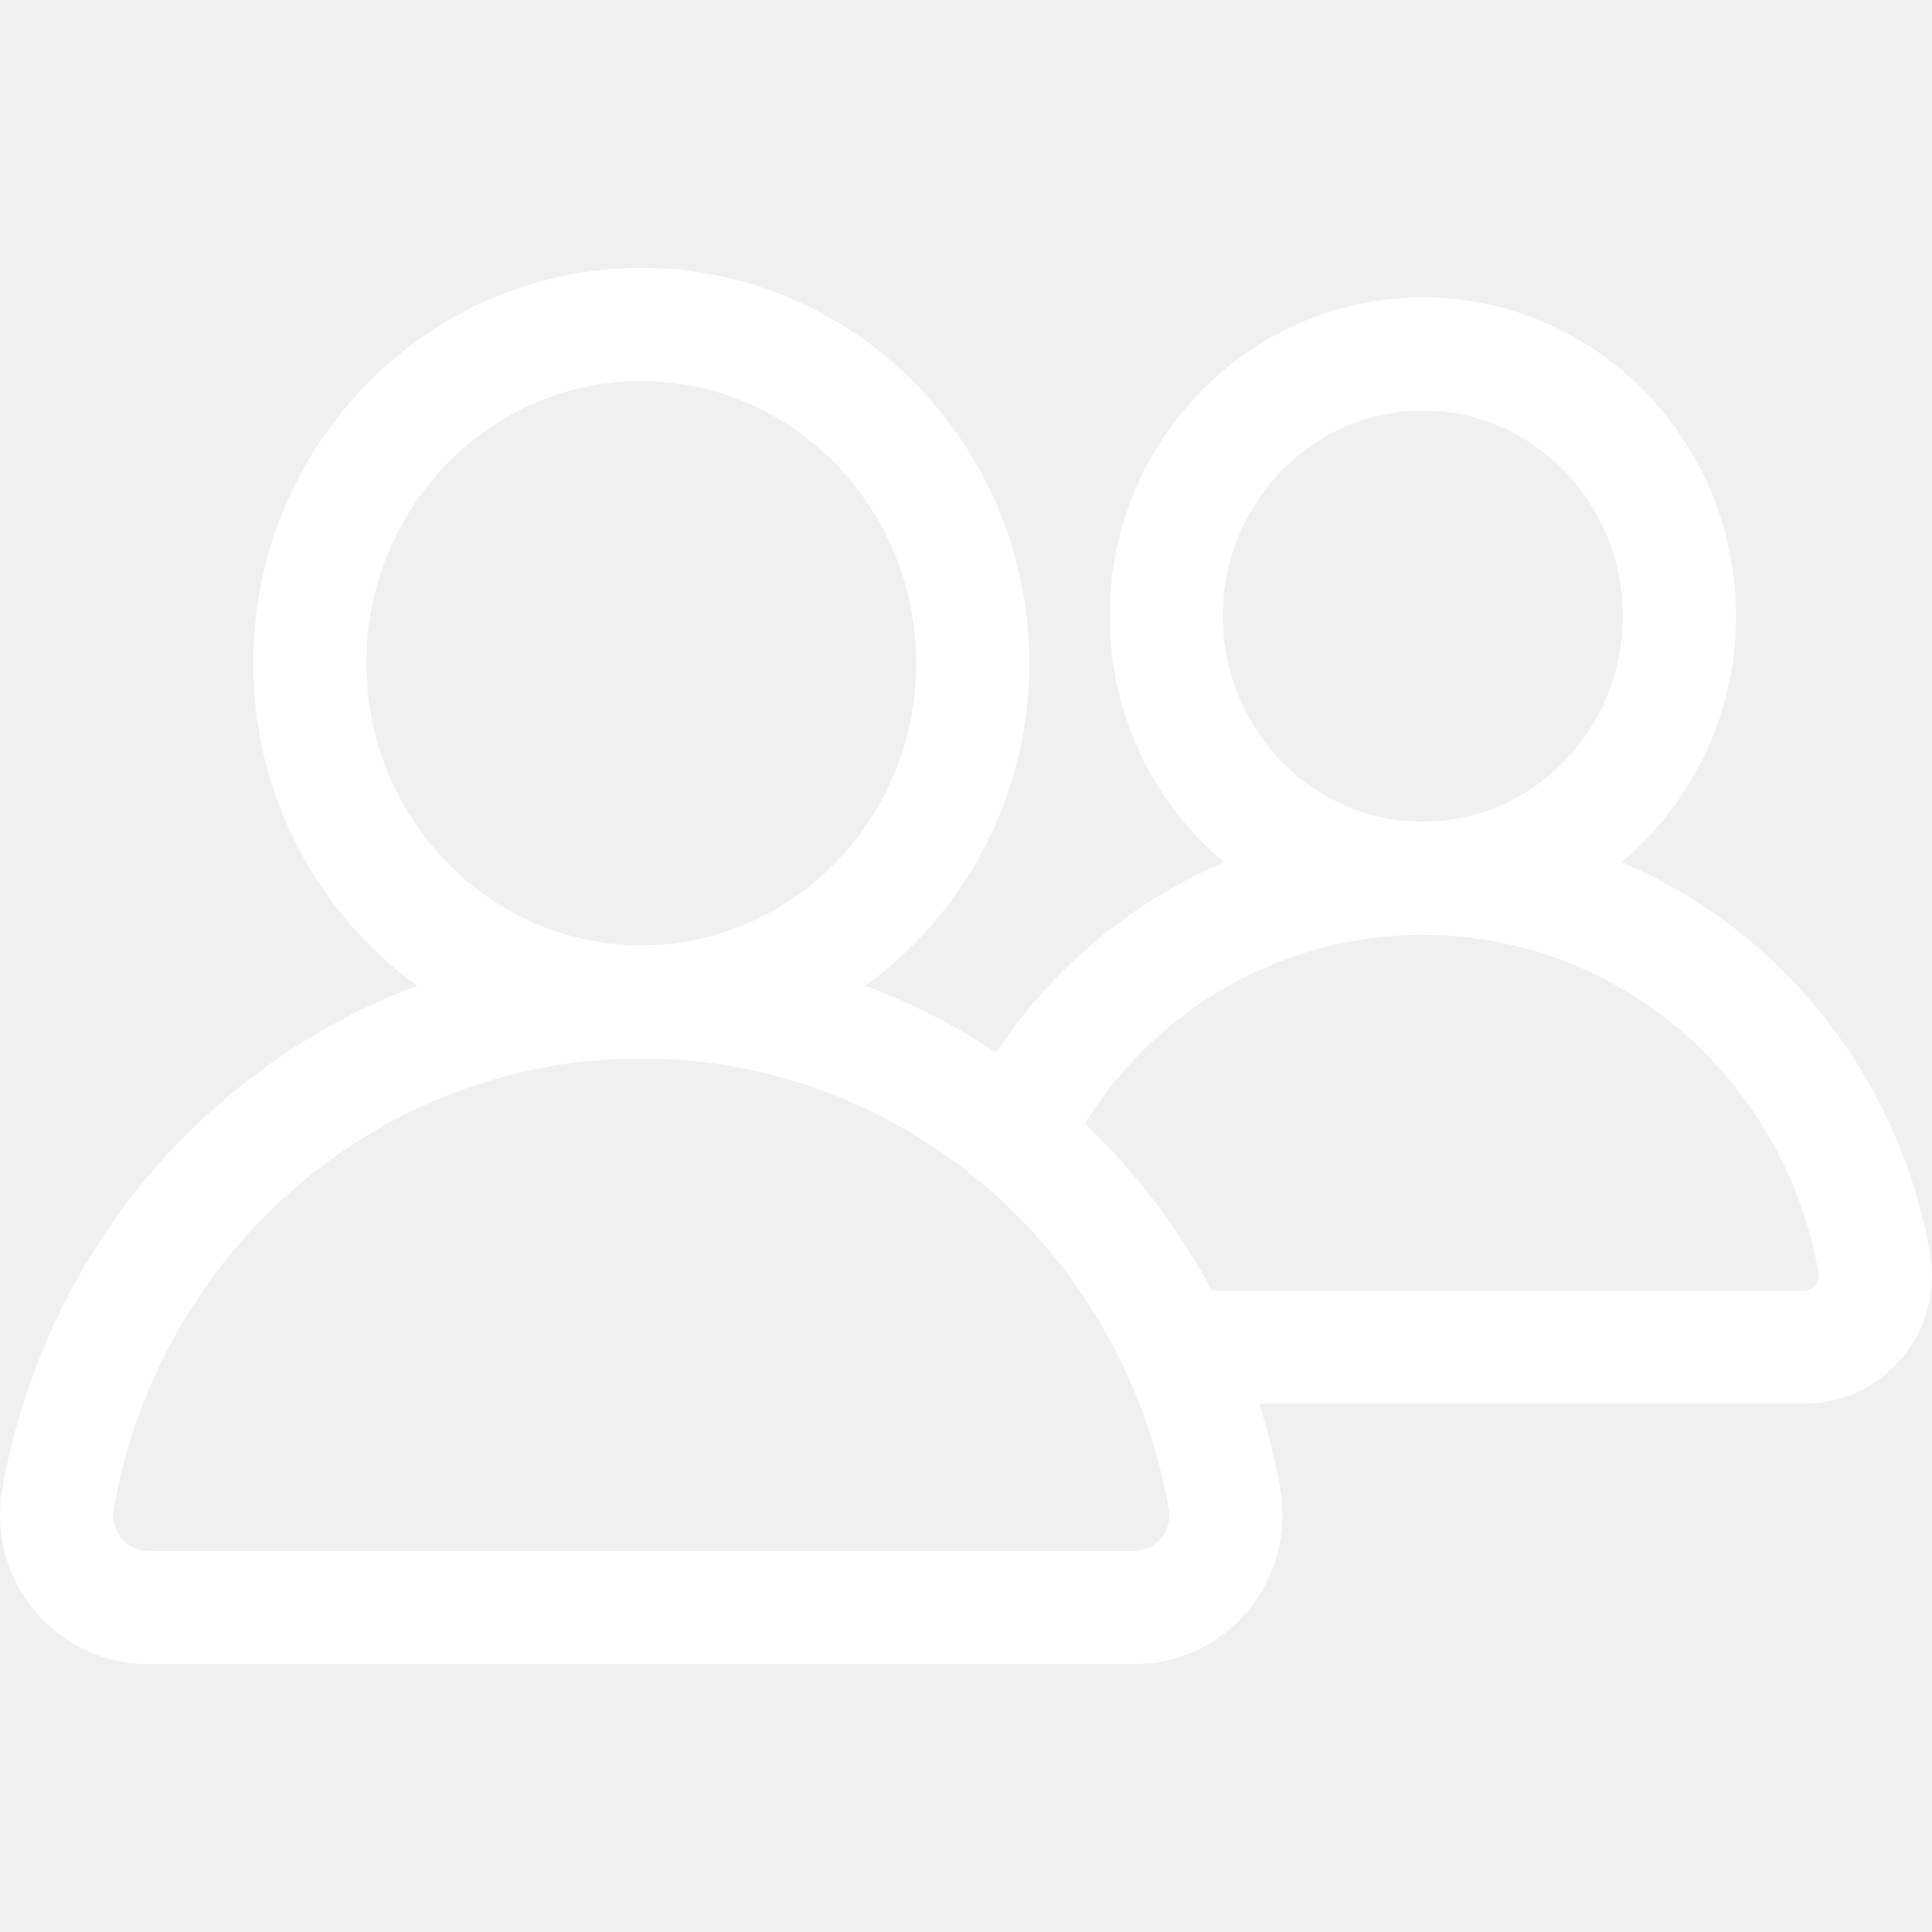
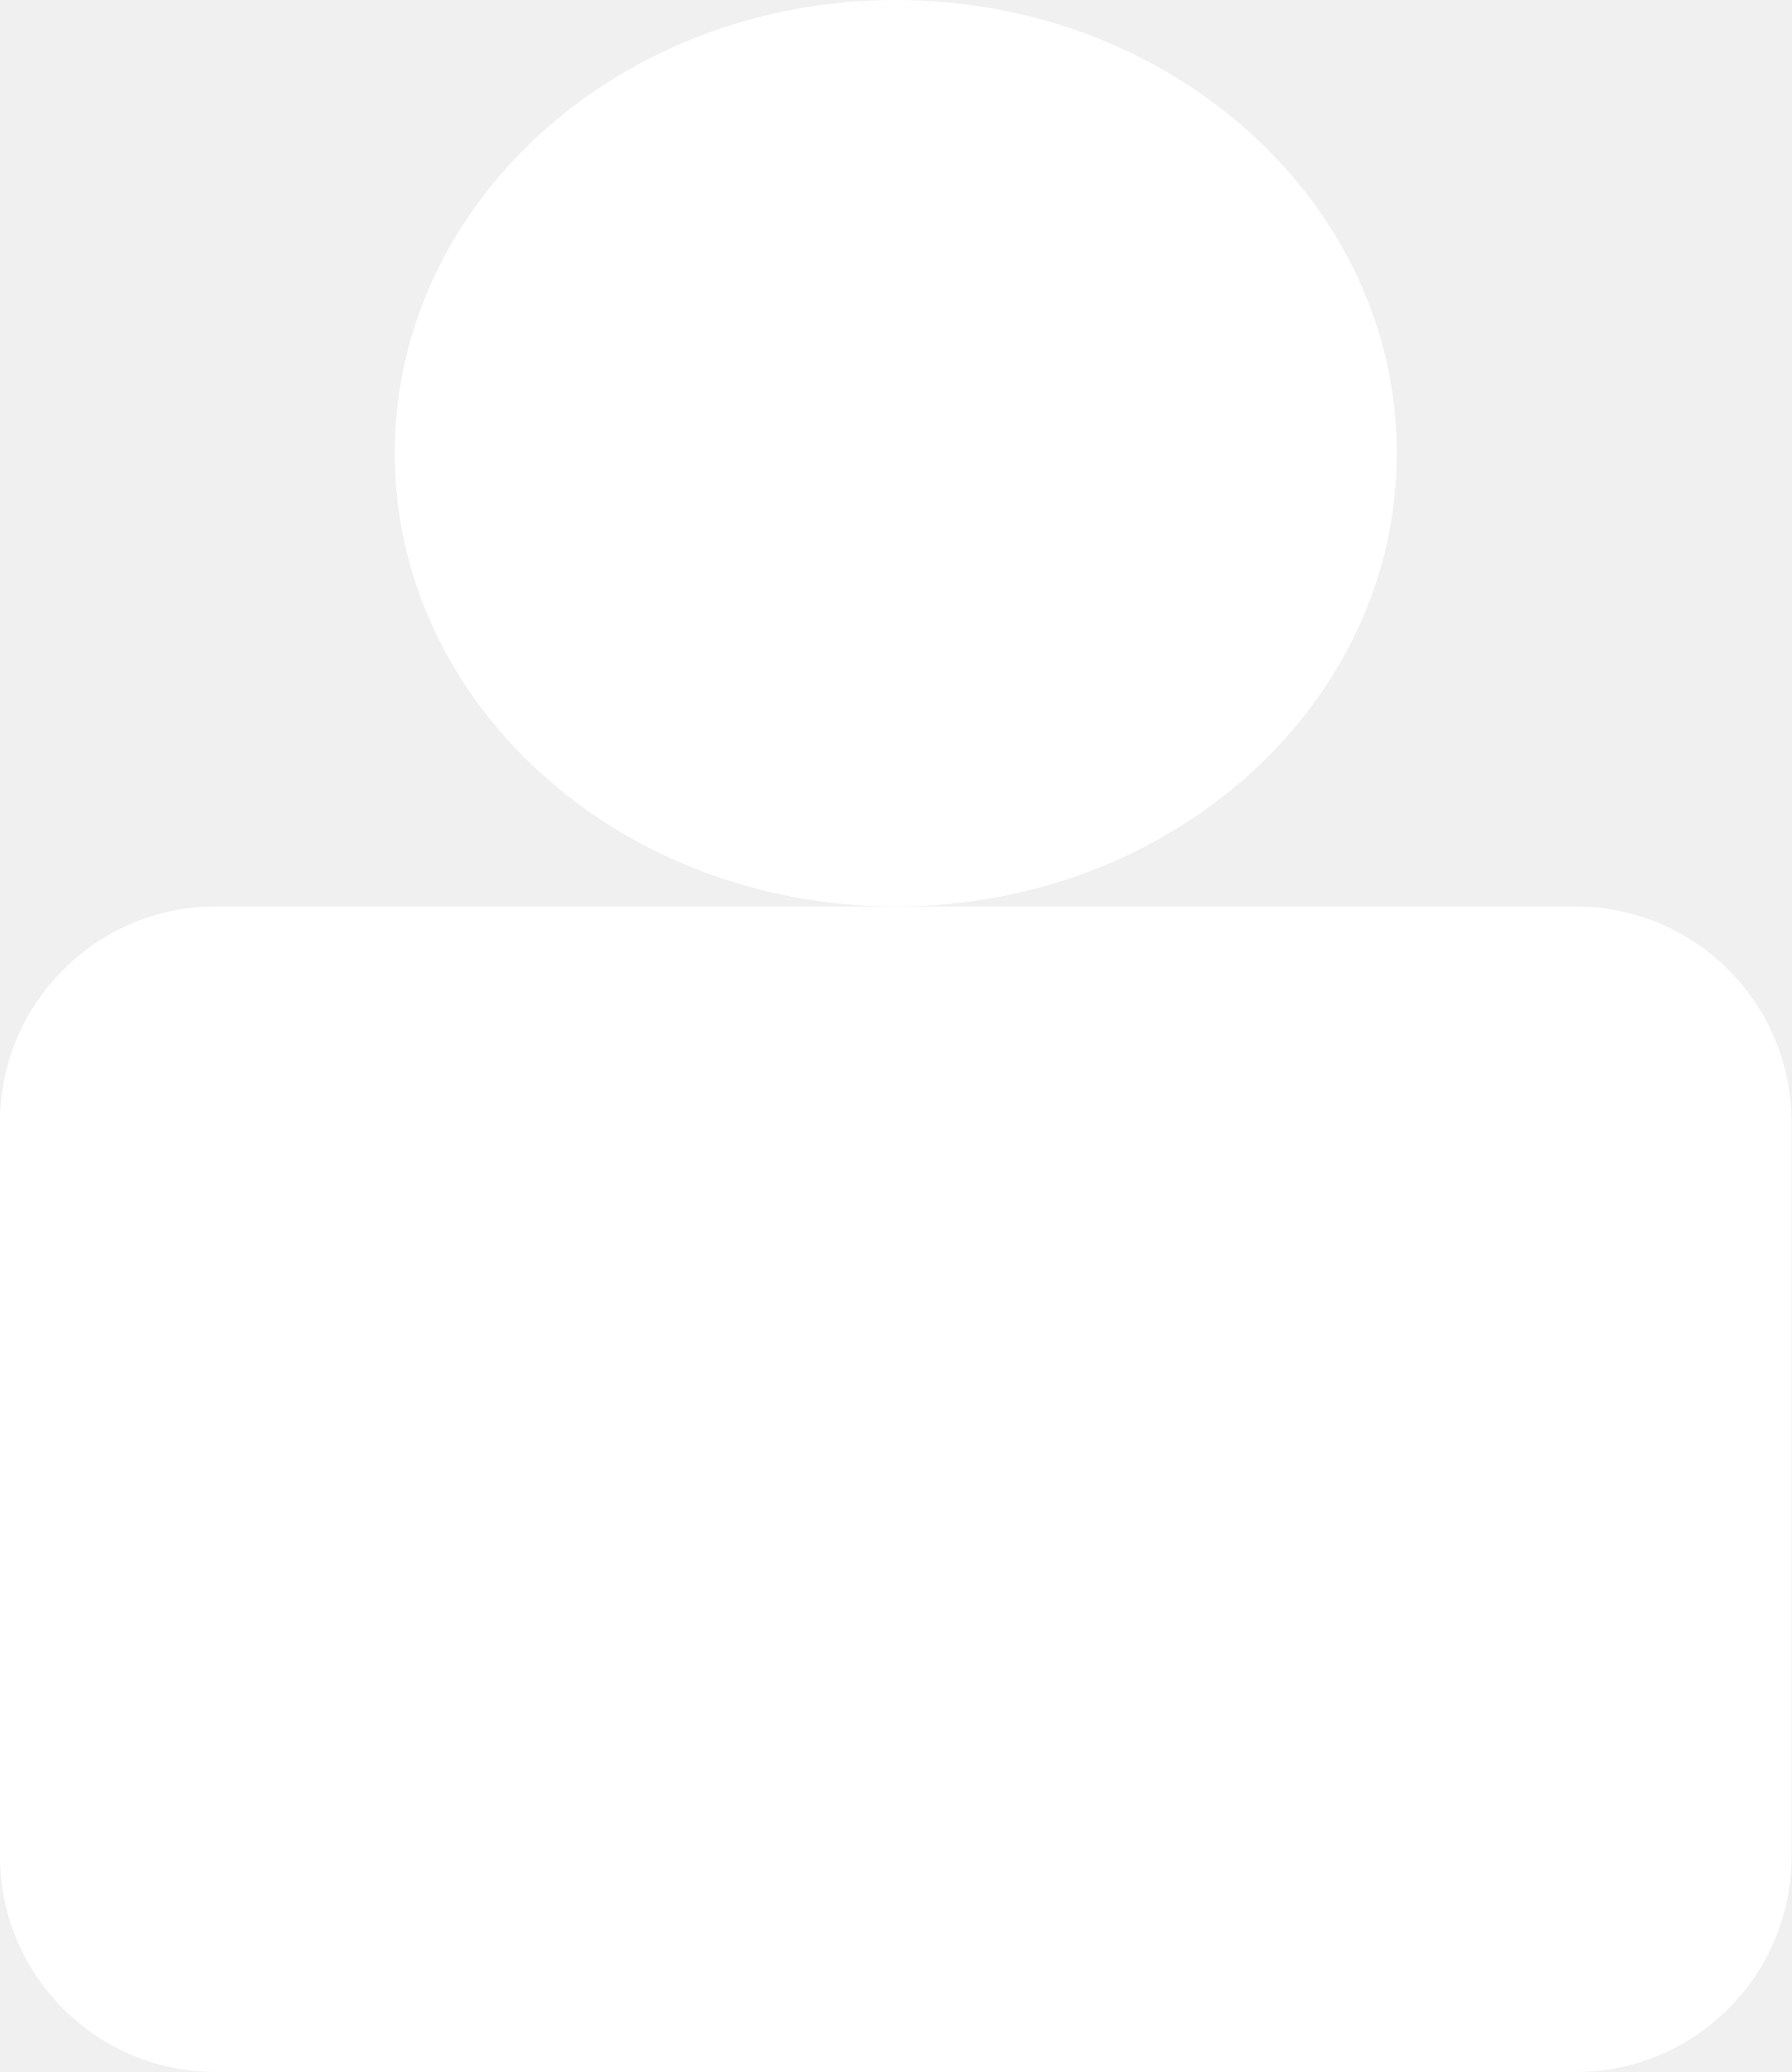
- <svg xmlns="http://www.w3.org/2000/svg" height="511pt" viewBox="0 -70 512 511" width="511pt" fill="white">
-   <path d="m511.473 261.551c-8.453-47.609-40.047-85.836-81.707-103.566 18.488-15.504 30.297-38.98 30.297-65.207 0-46.582-37.234-84.48-83.004-84.48-45.77 0-83.004 37.895-83.004 84.48 0 26.242 11.82 49.727 30.328 65.234-6.906 2.945-13.598 6.461-19.988 10.559-16.105 10.328-29.855 23.93-40.453 39.859-10.785-7.164-22.383-13.125-34.609-17.699 26.277-18.996 43.457-50.23 43.457-85.477 0-57.762-46.137-104.754-102.848-104.754-56.711 0-102.848 46.992-102.848 104.754 0 35.246 17.18 66.48 43.457 85.477-55.922 20.922-98.812 70.676-109.938 133.316-2.055 11.582 1.102 23.395 8.652 32.41 7.48 8.926 18.395 14.043 29.945 14.043h261.461c11.551 0 22.465-5.117 29.945-14.043 7.555-9.016 10.707-20.828 8.652-32.41-1.371-7.727-3.23-15.254-5.531-22.555h144.516c9.945 0 19.344-4.406 25.781-12.086 6.492-7.746 9.203-17.902 7.438-27.855zm-187.418-168.773c0-30.043 23.777-54.48 53.004-54.48 29.227 0 53.004 24.438 53.004 54.48 0 30.039-23.777 54.477-53.004 54.477-29.227 0-53.004-24.438-53.004-54.477zm-226.961 12.477c0-41.219 32.68-74.754 72.848-74.754 40.168 0 72.852 33.535 72.852 74.754s-32.684 74.754-72.852 74.754c-40.168 0-72.848-33.535-72.848-74.754zm210.531 231.934c-1.039 1.238-3.32 3.312-6.953 3.312h-261.461c-3.633 0-5.914-2.074-6.953-3.312-1.078-1.289-2.789-4.031-2.105-7.898 12.273-69.113 71.062-119.281 139.789-119.281 68.727 0 127.52 50.168 139.789 119.281.688 3.867-1.023 6.609-2.105 7.898zm173.418-67.051c-.426.508-1.352 1.355-2.785 1.355h-157.129c-8.875-16.629-20.273-31.547-33.645-44.273 19.539-31.082 52.934-49.965 89.574-49.965 51.559 0 95.66 37.656 104.875 89.543.289 1.637-.434 2.797-.891 3.34zm0 0" />
+ <svg xmlns="http://www.w3.org/2000/svg" width="83" height="96" viewBox="0 0 83 96" fill="none">
+   <rect y="42" width="83" height="54" rx="10" fill="white" />
+   <ellipse cx="41.5" cy="21" rx="23.212" ry="21" fill="white" />
</svg>
